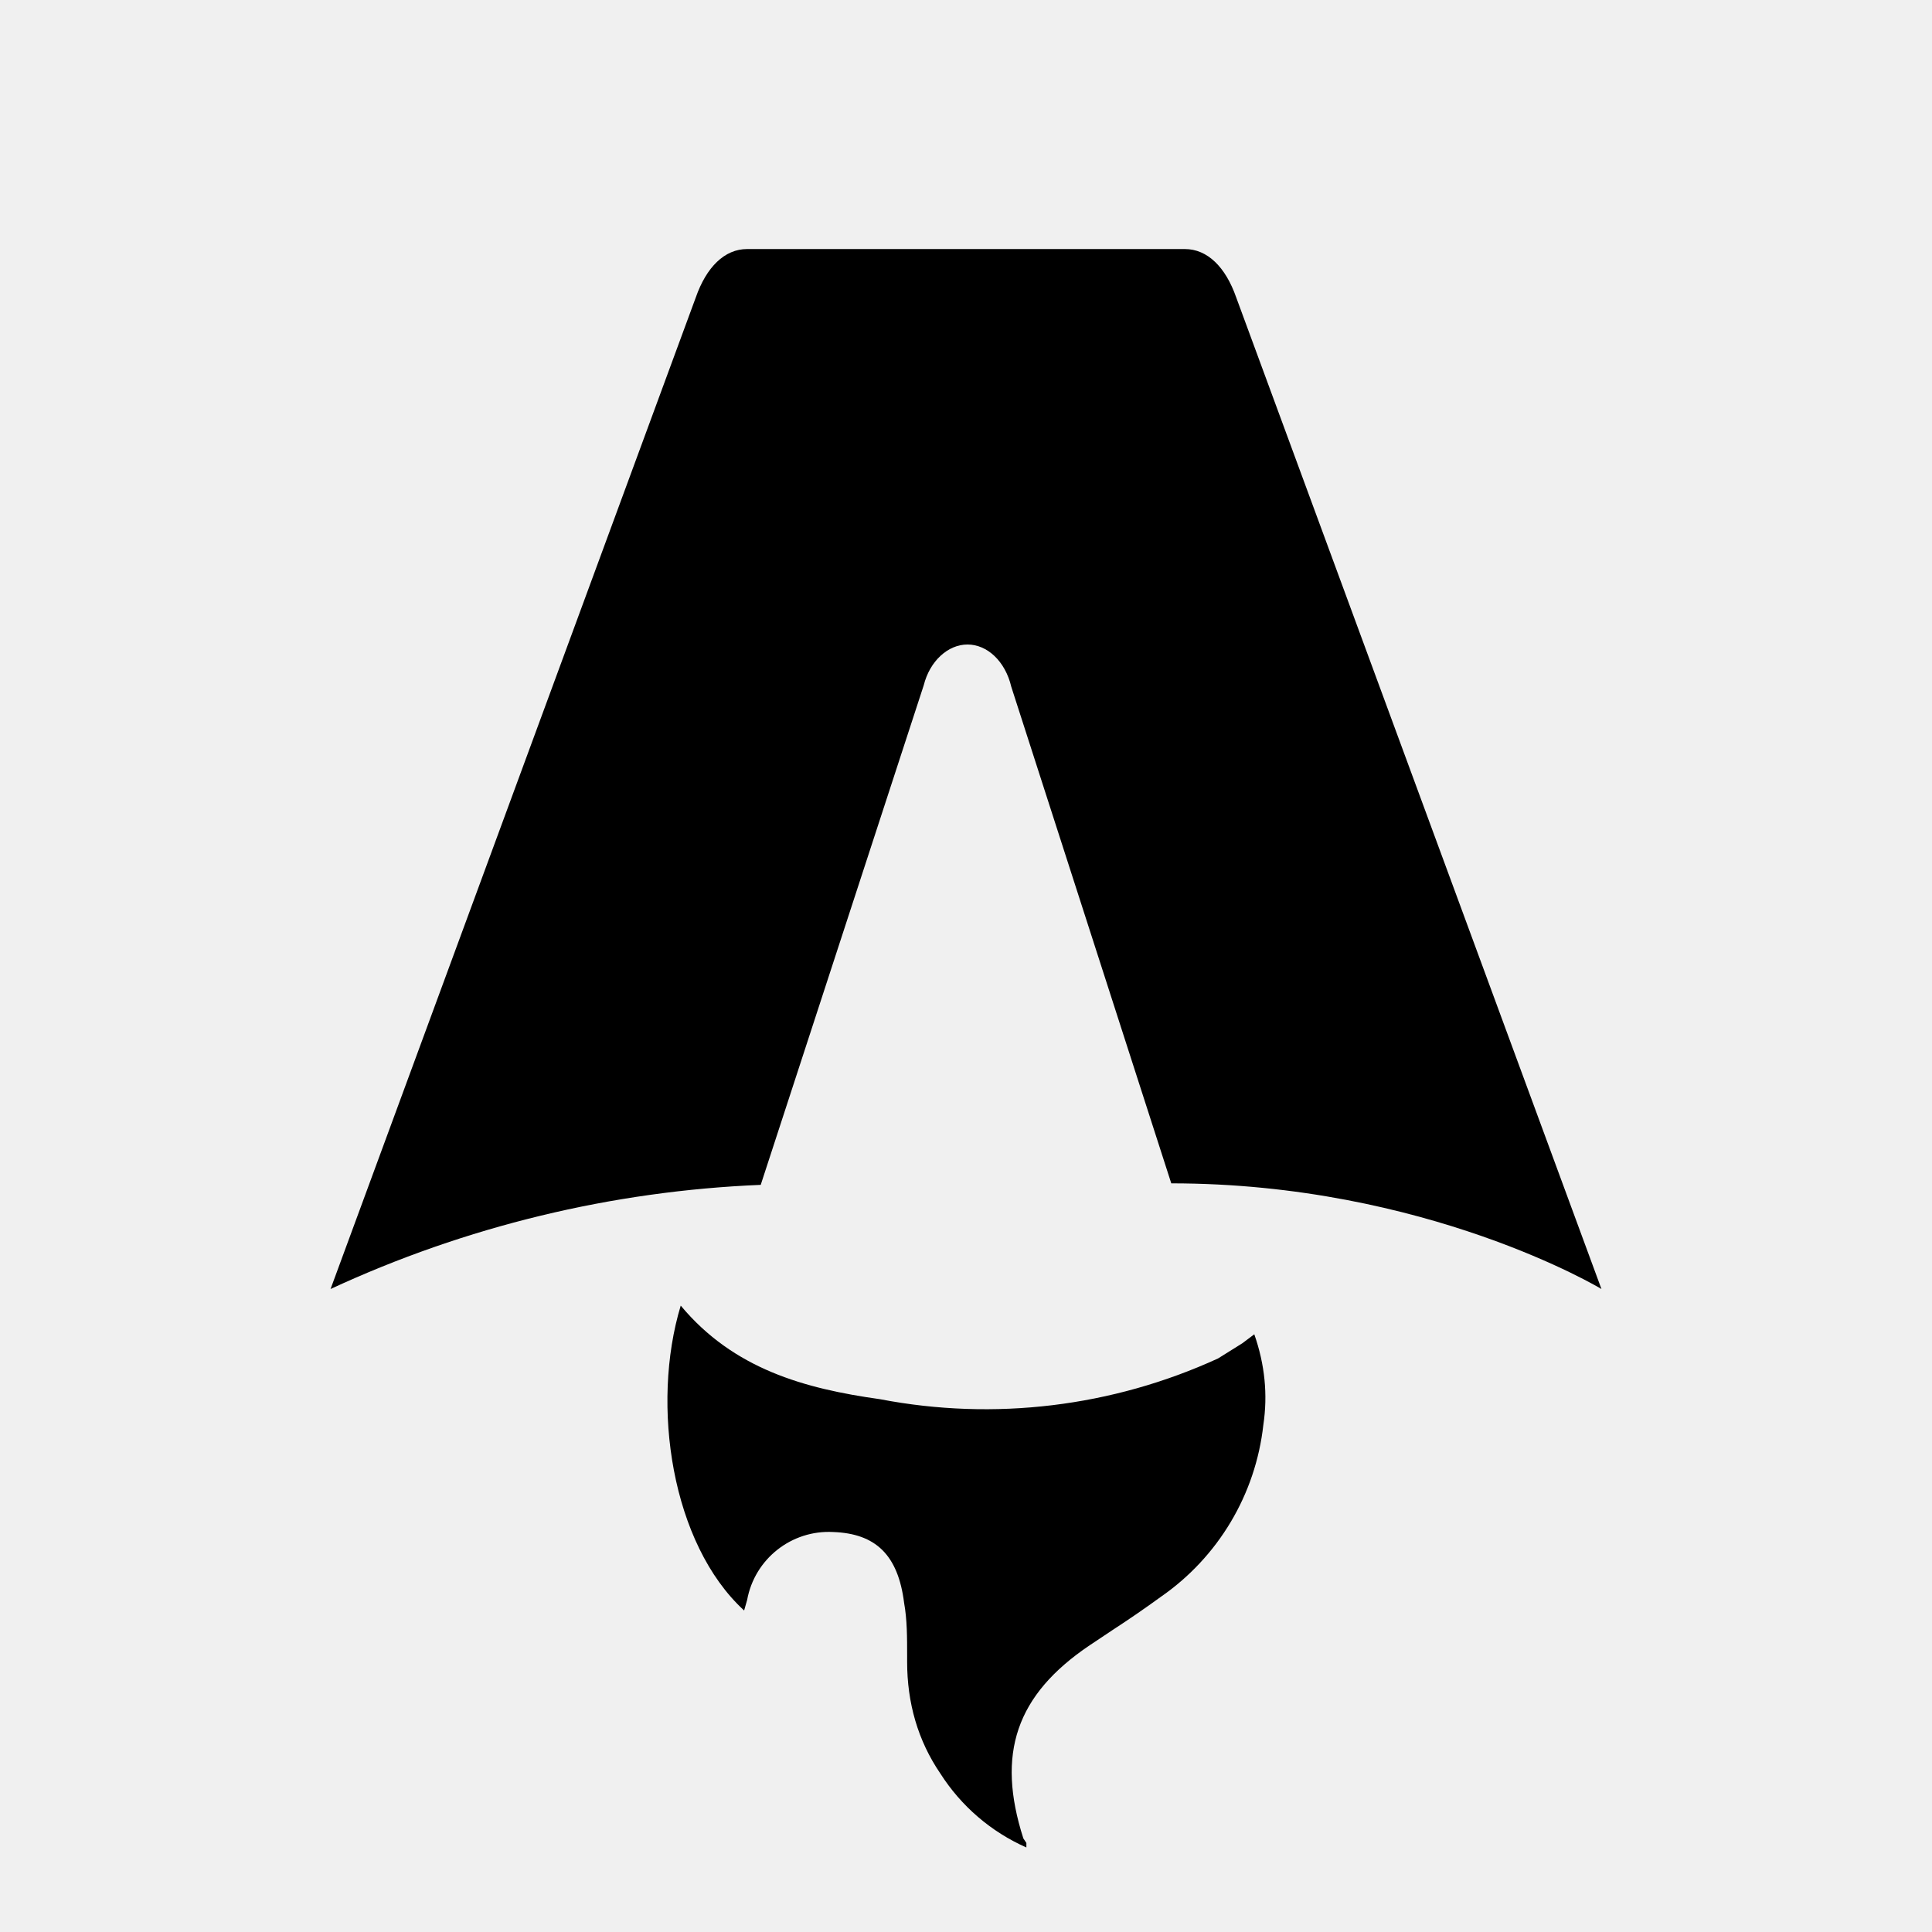
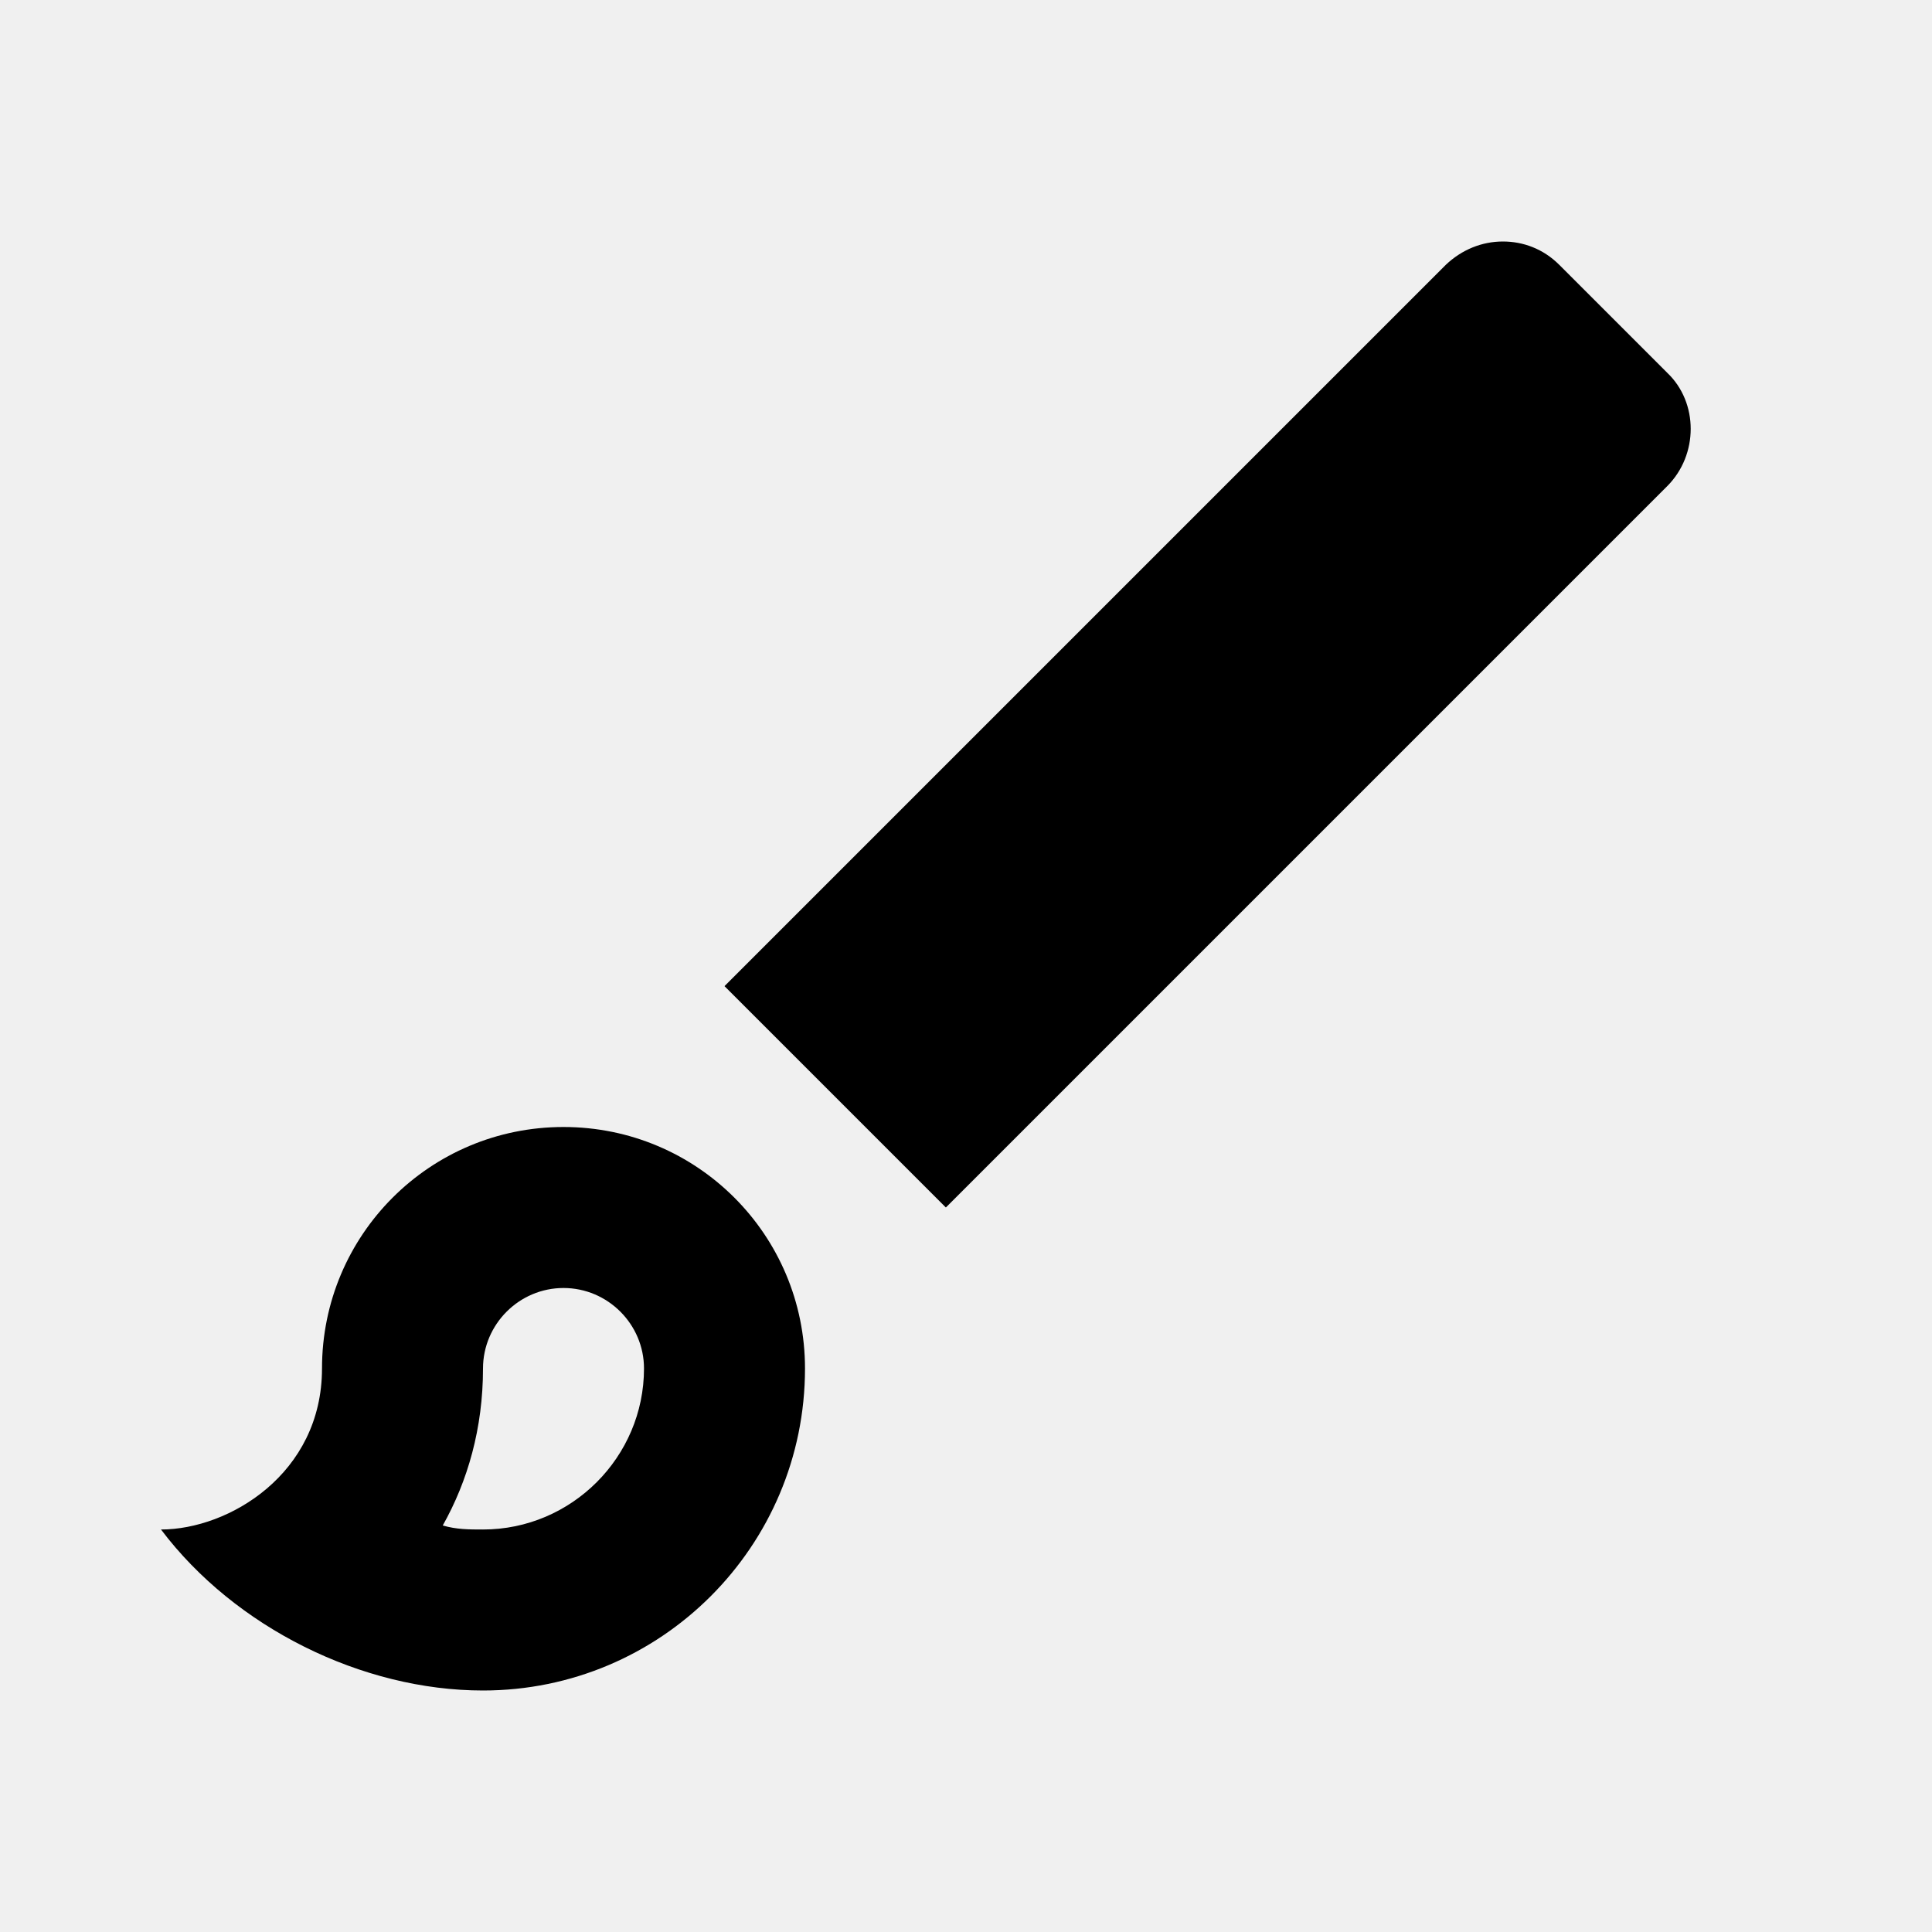
- <svg xmlns="http://www.w3.org/2000/svg" fill="none" viewBox="0 0 128 128">
-   <path d="M50.4 78.5a75.1 75.1 0 0 0-28.5 6.9l24.2-65.7c.7-2 1.9-3.2 3.4-3.2h29c1.5 0 2.7 1.2 3.4 3.2l24.2 65.7s-11.6-7-28.5-7L67 45.5c-.4-1.7-1.6-2.8-2.9-2.8-1.3 0-2.5 1.1-2.9 2.7L50.4 78.5Zm-1.1 28.2Zm-4.2-20.2c-2 6.6-.6 15.8 4.2 20.2a17.5 17.5 0 0 1 .2-.7 5.5 5.5 0 0 1 5.7-4.5c2.8.1 4.3 1.5 4.7 4.7.2 1.1.2 2.3.2 3.5v.4c0 2.7.7 5.2 2.2 7.4a13 13 0 0 0 5.7 4.9v-.3l-.2-.3c-1.8-5.6-.5-9.5 4.4-12.8l1.5-1a73 73 0 0 0 3.2-2.2 16 16 0 0 0 6.8-11.4c.3-2 .1-4-.6-6l-.8.6-1.6 1a37 37 0 0 1-22.4 2.7c-5-.7-9.7-2-13.2-6.2Z" />
-   <style>
-         path { fill: #000; }
-         @media (prefers-color-scheme: dark) {
-             path { fill: #FFF; }
-         }
-     </style>
+ <svg xmlns="http://www.w3.org/2000/svg" width="1em" height="1em" viewBox="0 0 24 24">
+   <path fill="currentColor" d="M7 16c.55 0 1 .45 1 1c0 1.1-.9 2-2 2c-.17 0-.33 0-.5-.05c.31-.55.5-1.21.5-1.95c0-.55.45-1 1-1M18.67 3c-.26 0-.51.1-.71.29L9 12.25L11.75 15l8.96-8.96c.39-.39.39-1.04 0-1.41l-1.34-1.34c-.2-.2-.45-.29-.7-.29M7 14c-1.66 0-3 1.34-3 3c0 1.31-1.16 2-2 2c.92 1.22 2.5 2 4 2c2.21 0 4-1.79 4-4c0-1.66-1.34-3-3-3" />
</svg>
